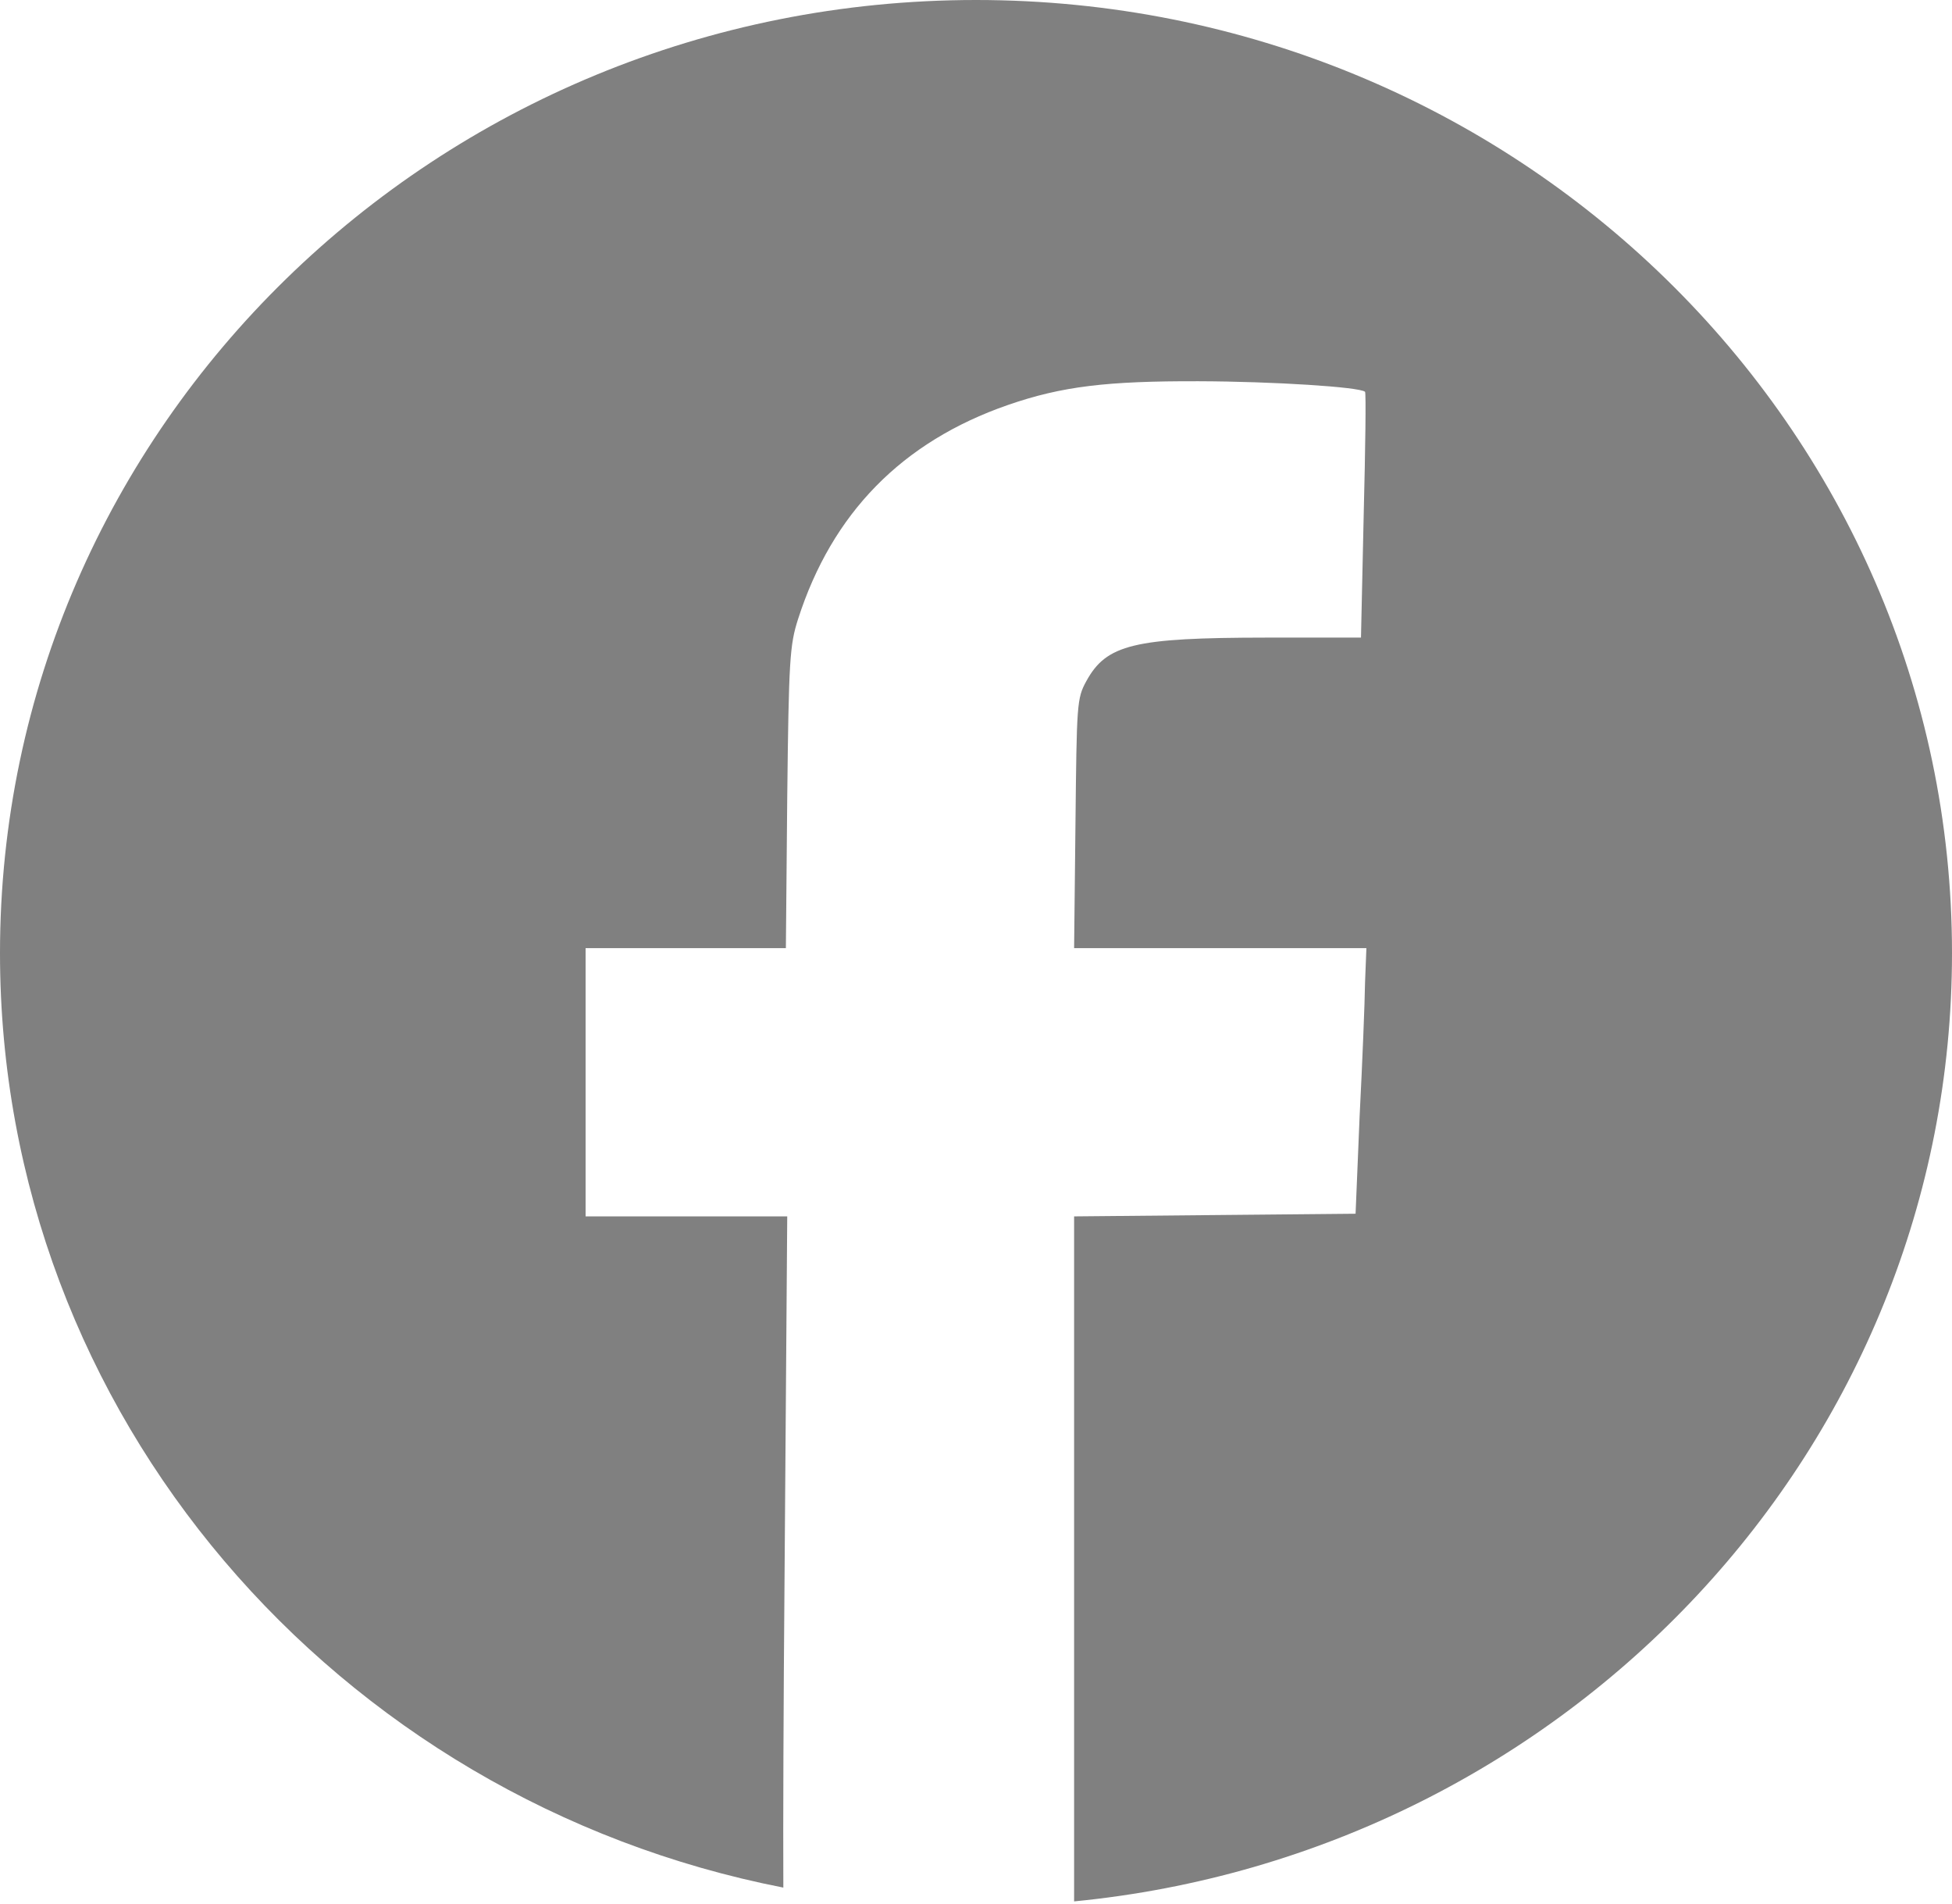
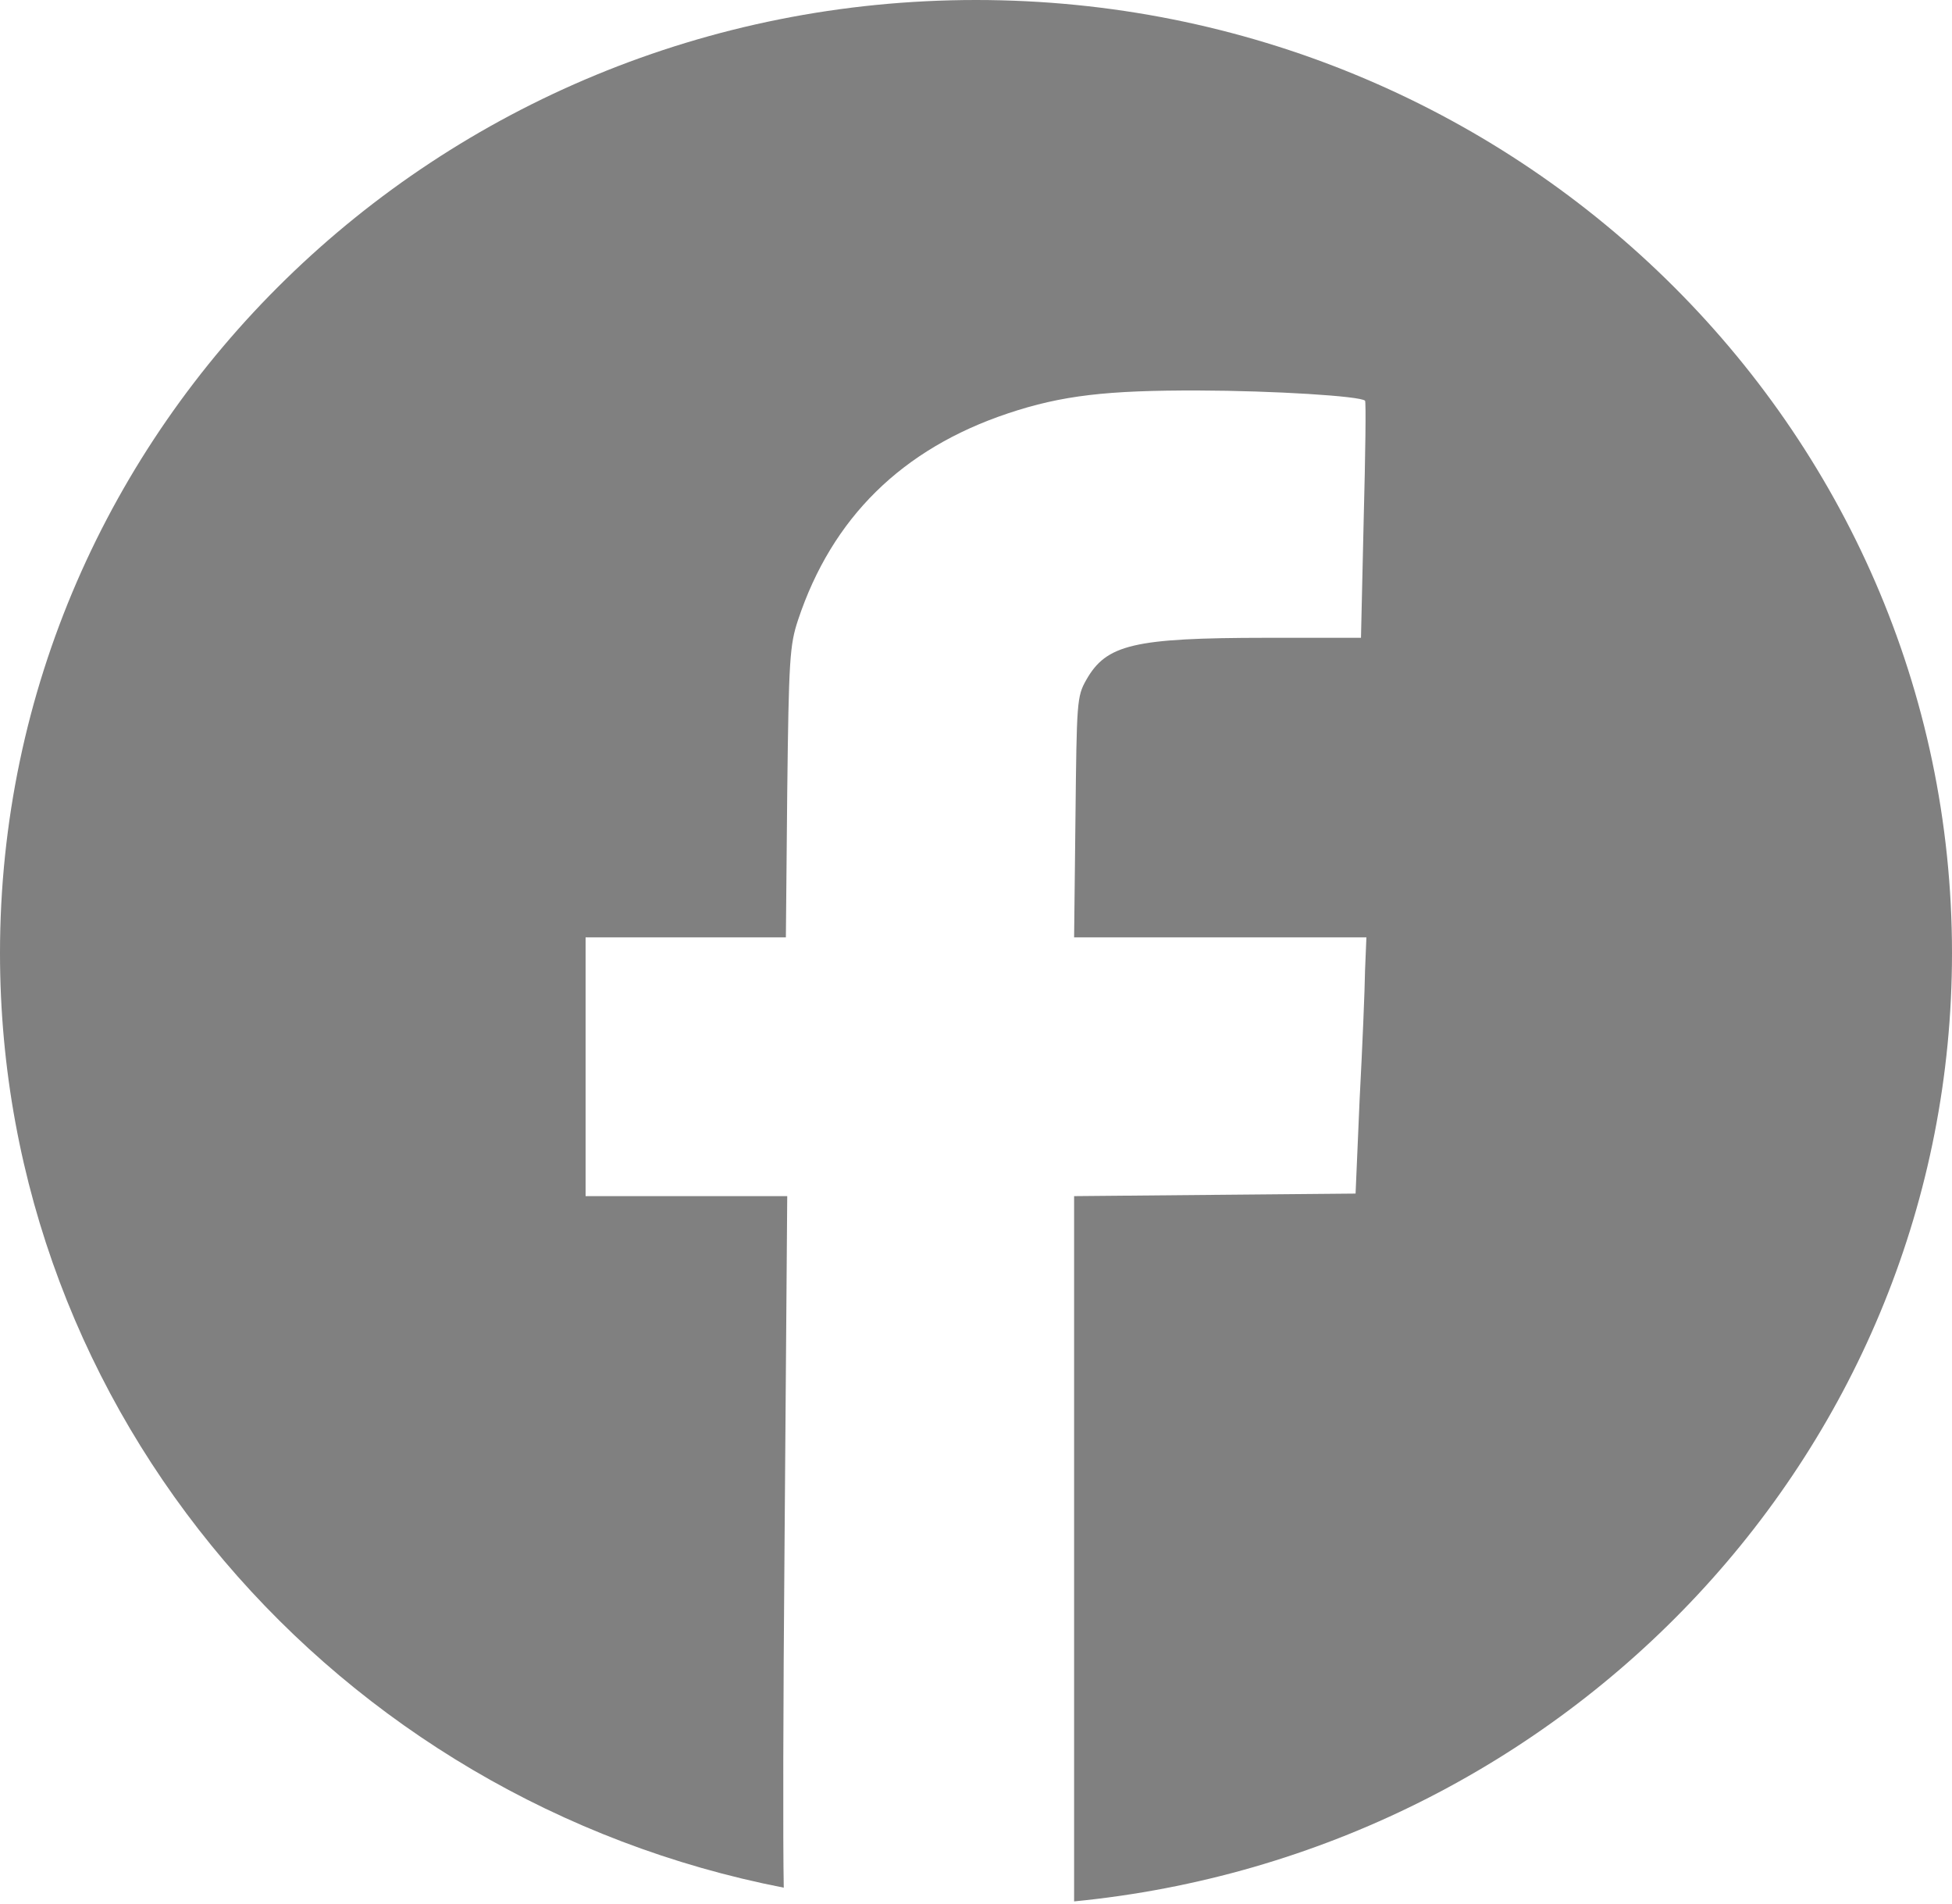
<svg xmlns="http://www.w3.org/2000/svg" width="200px" height="195px" viewBox="0 0 200 195" version="1.1">
  <description>Created with Sketch (http://www.bohemiancoding.com/sketch)</description>
  <defs />
  <g id="Page 1" stroke="none" stroke-width="1" fill="none" fill-rule="evenodd">
-     <path d="M100,0 C155.229,0 200,43.711 200,97.631 C200,148.239 160.56,189.853 110.052,194.774 L110.052,162.369 L110.052,124.603 L124.471,124.467 L138.891,124.332 L139.307,114.315 C139.589,108.798 139.837,102.623 139.861,100.643 L140,97.124 L125.026,97.124 L110.052,97.124 L110.191,84.4 C110.322,72.115 110.326,71.559 111.3,69.781 C113.362,66.011 116.172,65.326 129.74,65.314 L139.445,65.314 L139.723,52.725 C139.898,45.863 139.97,40.242 139.861,40.136 C139.359,39.645 130.495,39.075 122.808,39.053 C113.439,39.027 108.803,39.565 103.258,41.49 C92.416,45.253 85.25,52.574 81.768,63.419 C80.915,66.075 80.816,67.606 80.659,81.693 L80.52,97.124 L70.26,97.124 L60,97.124 L60,110.796 L60,124.603 L70.399,124.603 L80.659,124.603 L80.381,161.963 C80.272,174.969 80.231,186.553 80.26,193.36 C34.486,184.412 0,144.953 0,97.631 C0,43.711 44.771,0 100,0 Z M100,0" id="Facebook" fill="#808080" />
+     <path d="M100,0 C155.229,0 200,43.711 200,97.631 C200,148.239 160.56,189.853 110.052,194.774 L110.052,158.96 L110.052,122.528 L124.471,122.397 L138.891,122.267 L139.307,112.604 C139.589,107.282 139.837,101.324 139.861,99.415 L140,96.02 L125.026,96.02 L110.052,96.02 L110.191,83.745 C110.322,71.895 110.326,71.359 111.3,69.643 C113.362,66.007 116.172,65.346 129.74,65.334 L139.445,65.334 L139.723,53.19 C139.898,46.57 139.97,41.148 139.861,41.046 C139.359,40.572 130.495,40.022 122.808,40.001 C113.439,39.975 108.803,40.495 103.258,42.351 C92.416,45.981 85.25,53.044 81.768,63.505 C80.915,66.068 80.816,67.545 80.659,81.134 L80.52,96.02 L70.26,96.02 L60,96.02 L60,109.209 L60,122.528 L70.399,122.528 L80.659,122.528 L80.381,158.568 C80.24,174.802 80.213,188.737 80.303,193.368 C34.507,184.437 0,144.968 0,97.631 C0,43.711 44.771,0 100,0 Z M100,0" id="Facebook" fill="#808080" />
  </g>
</svg>
